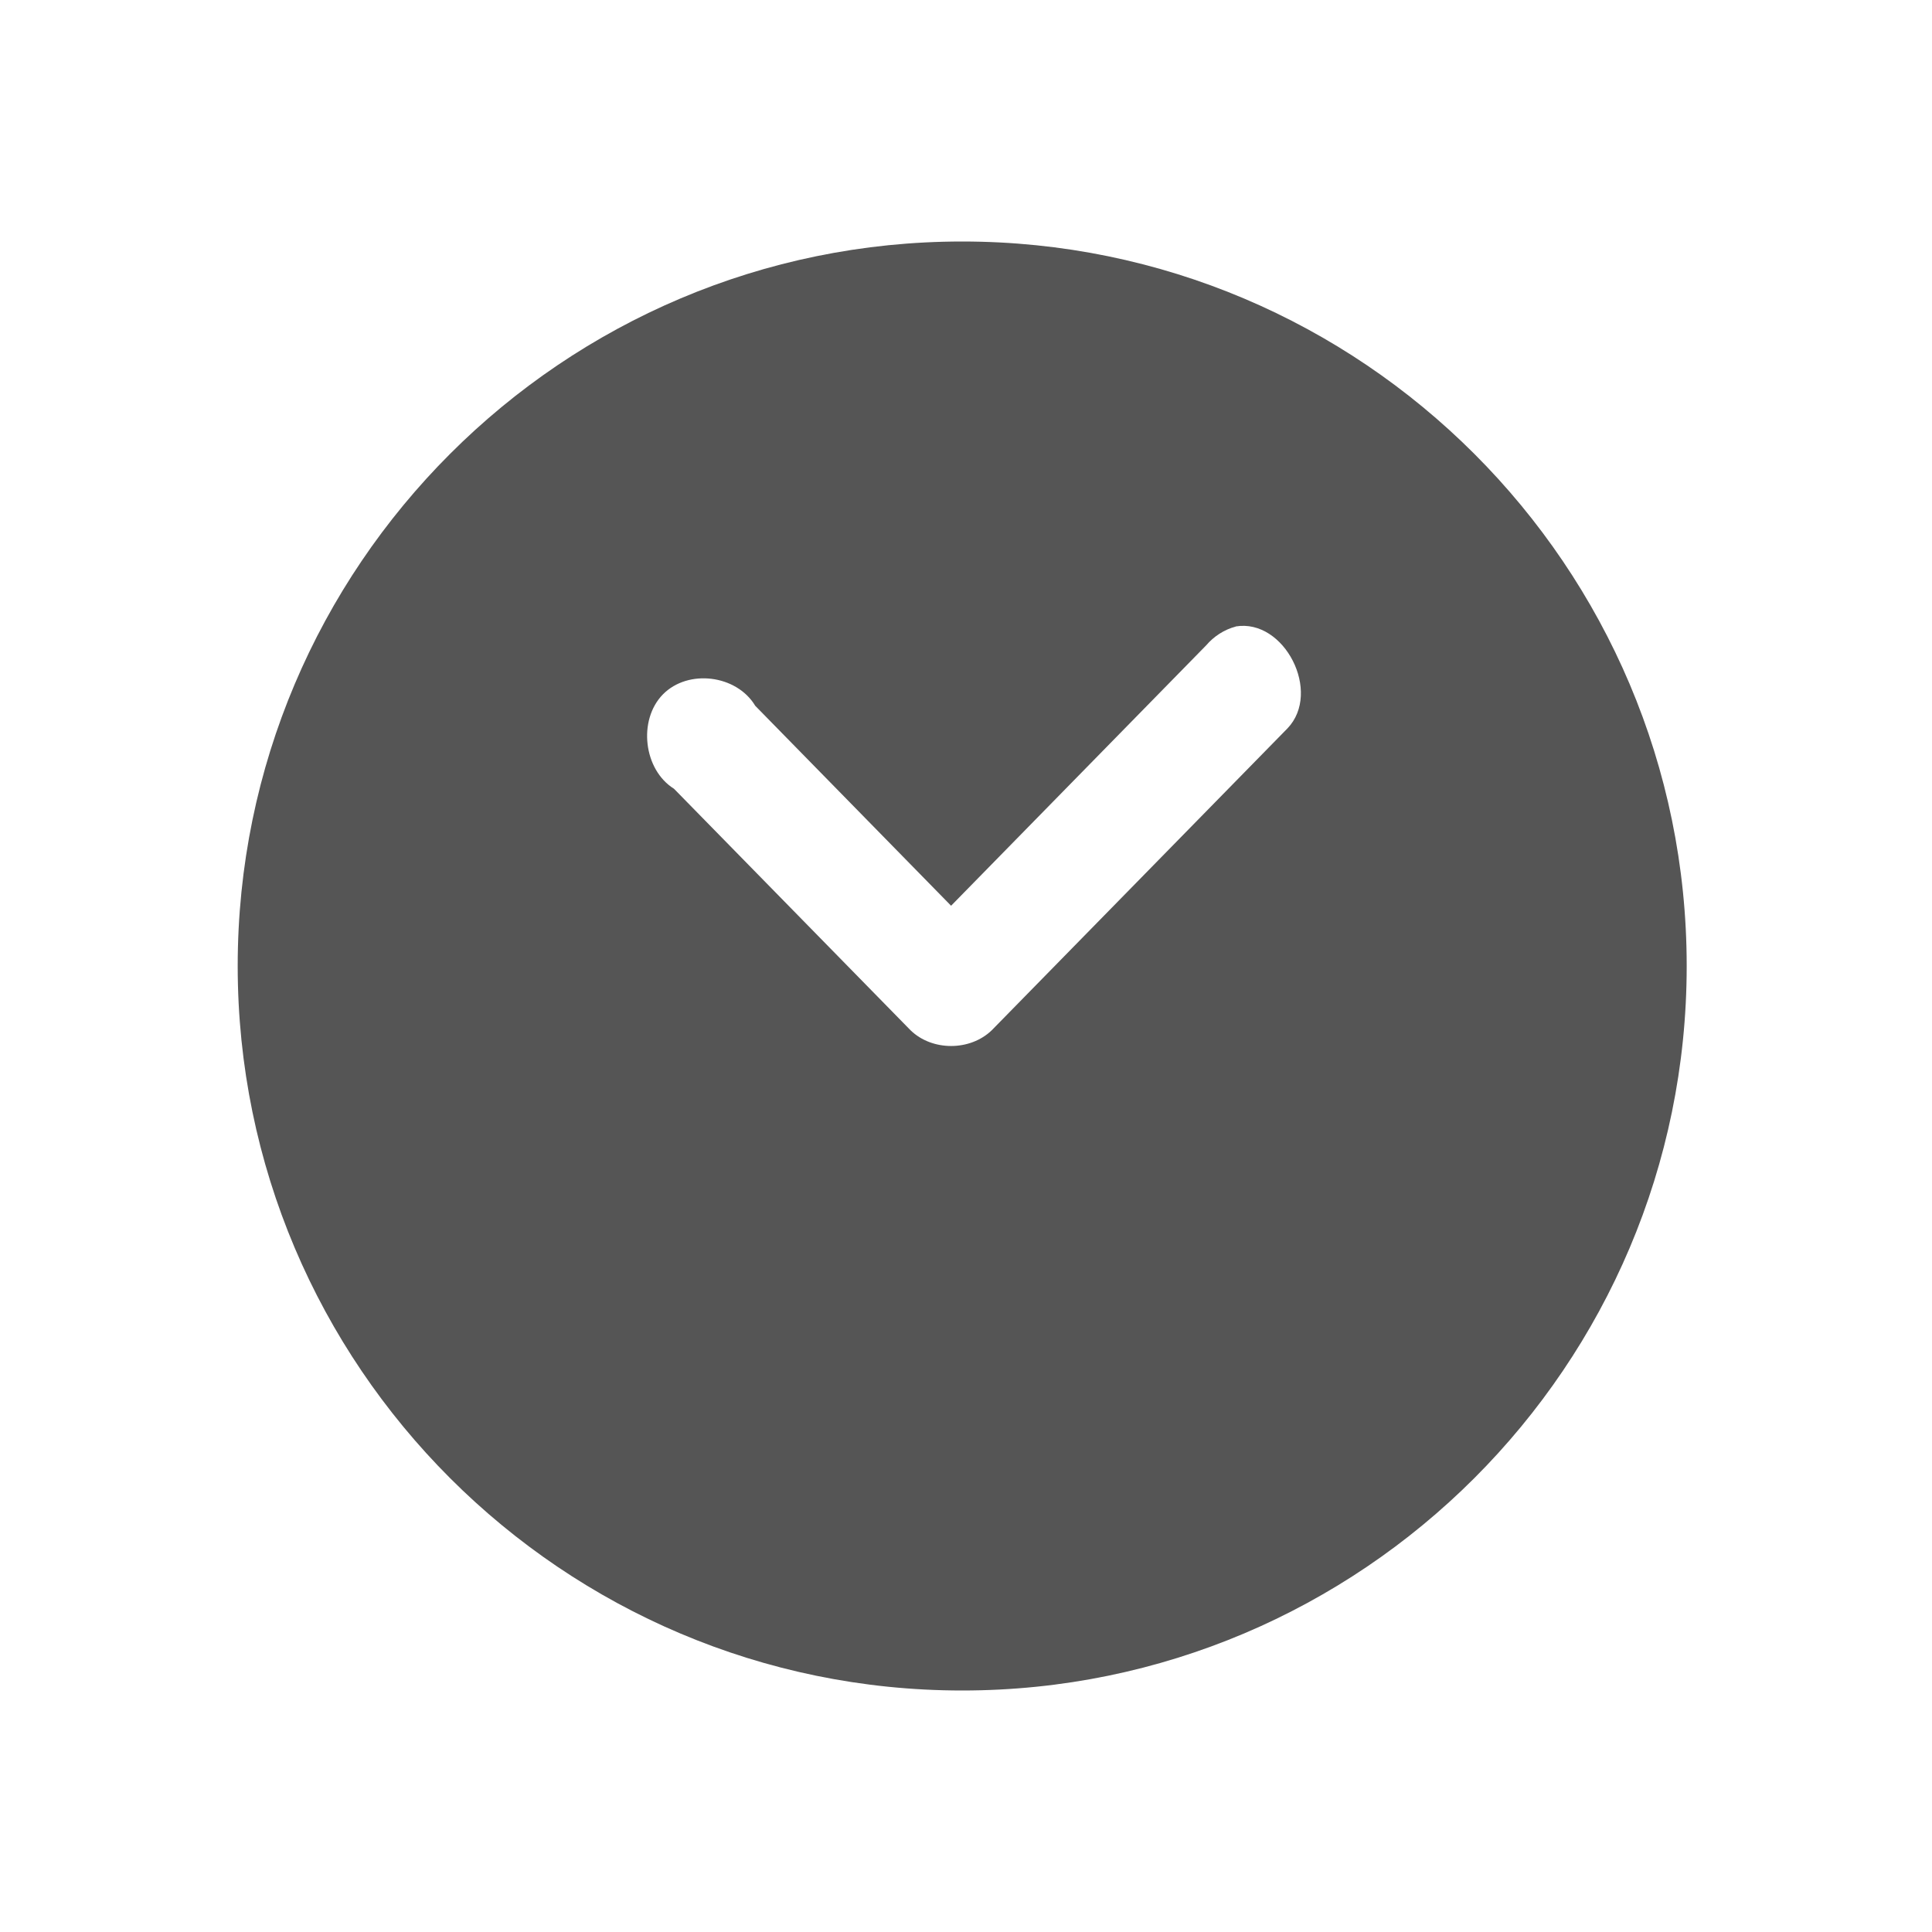
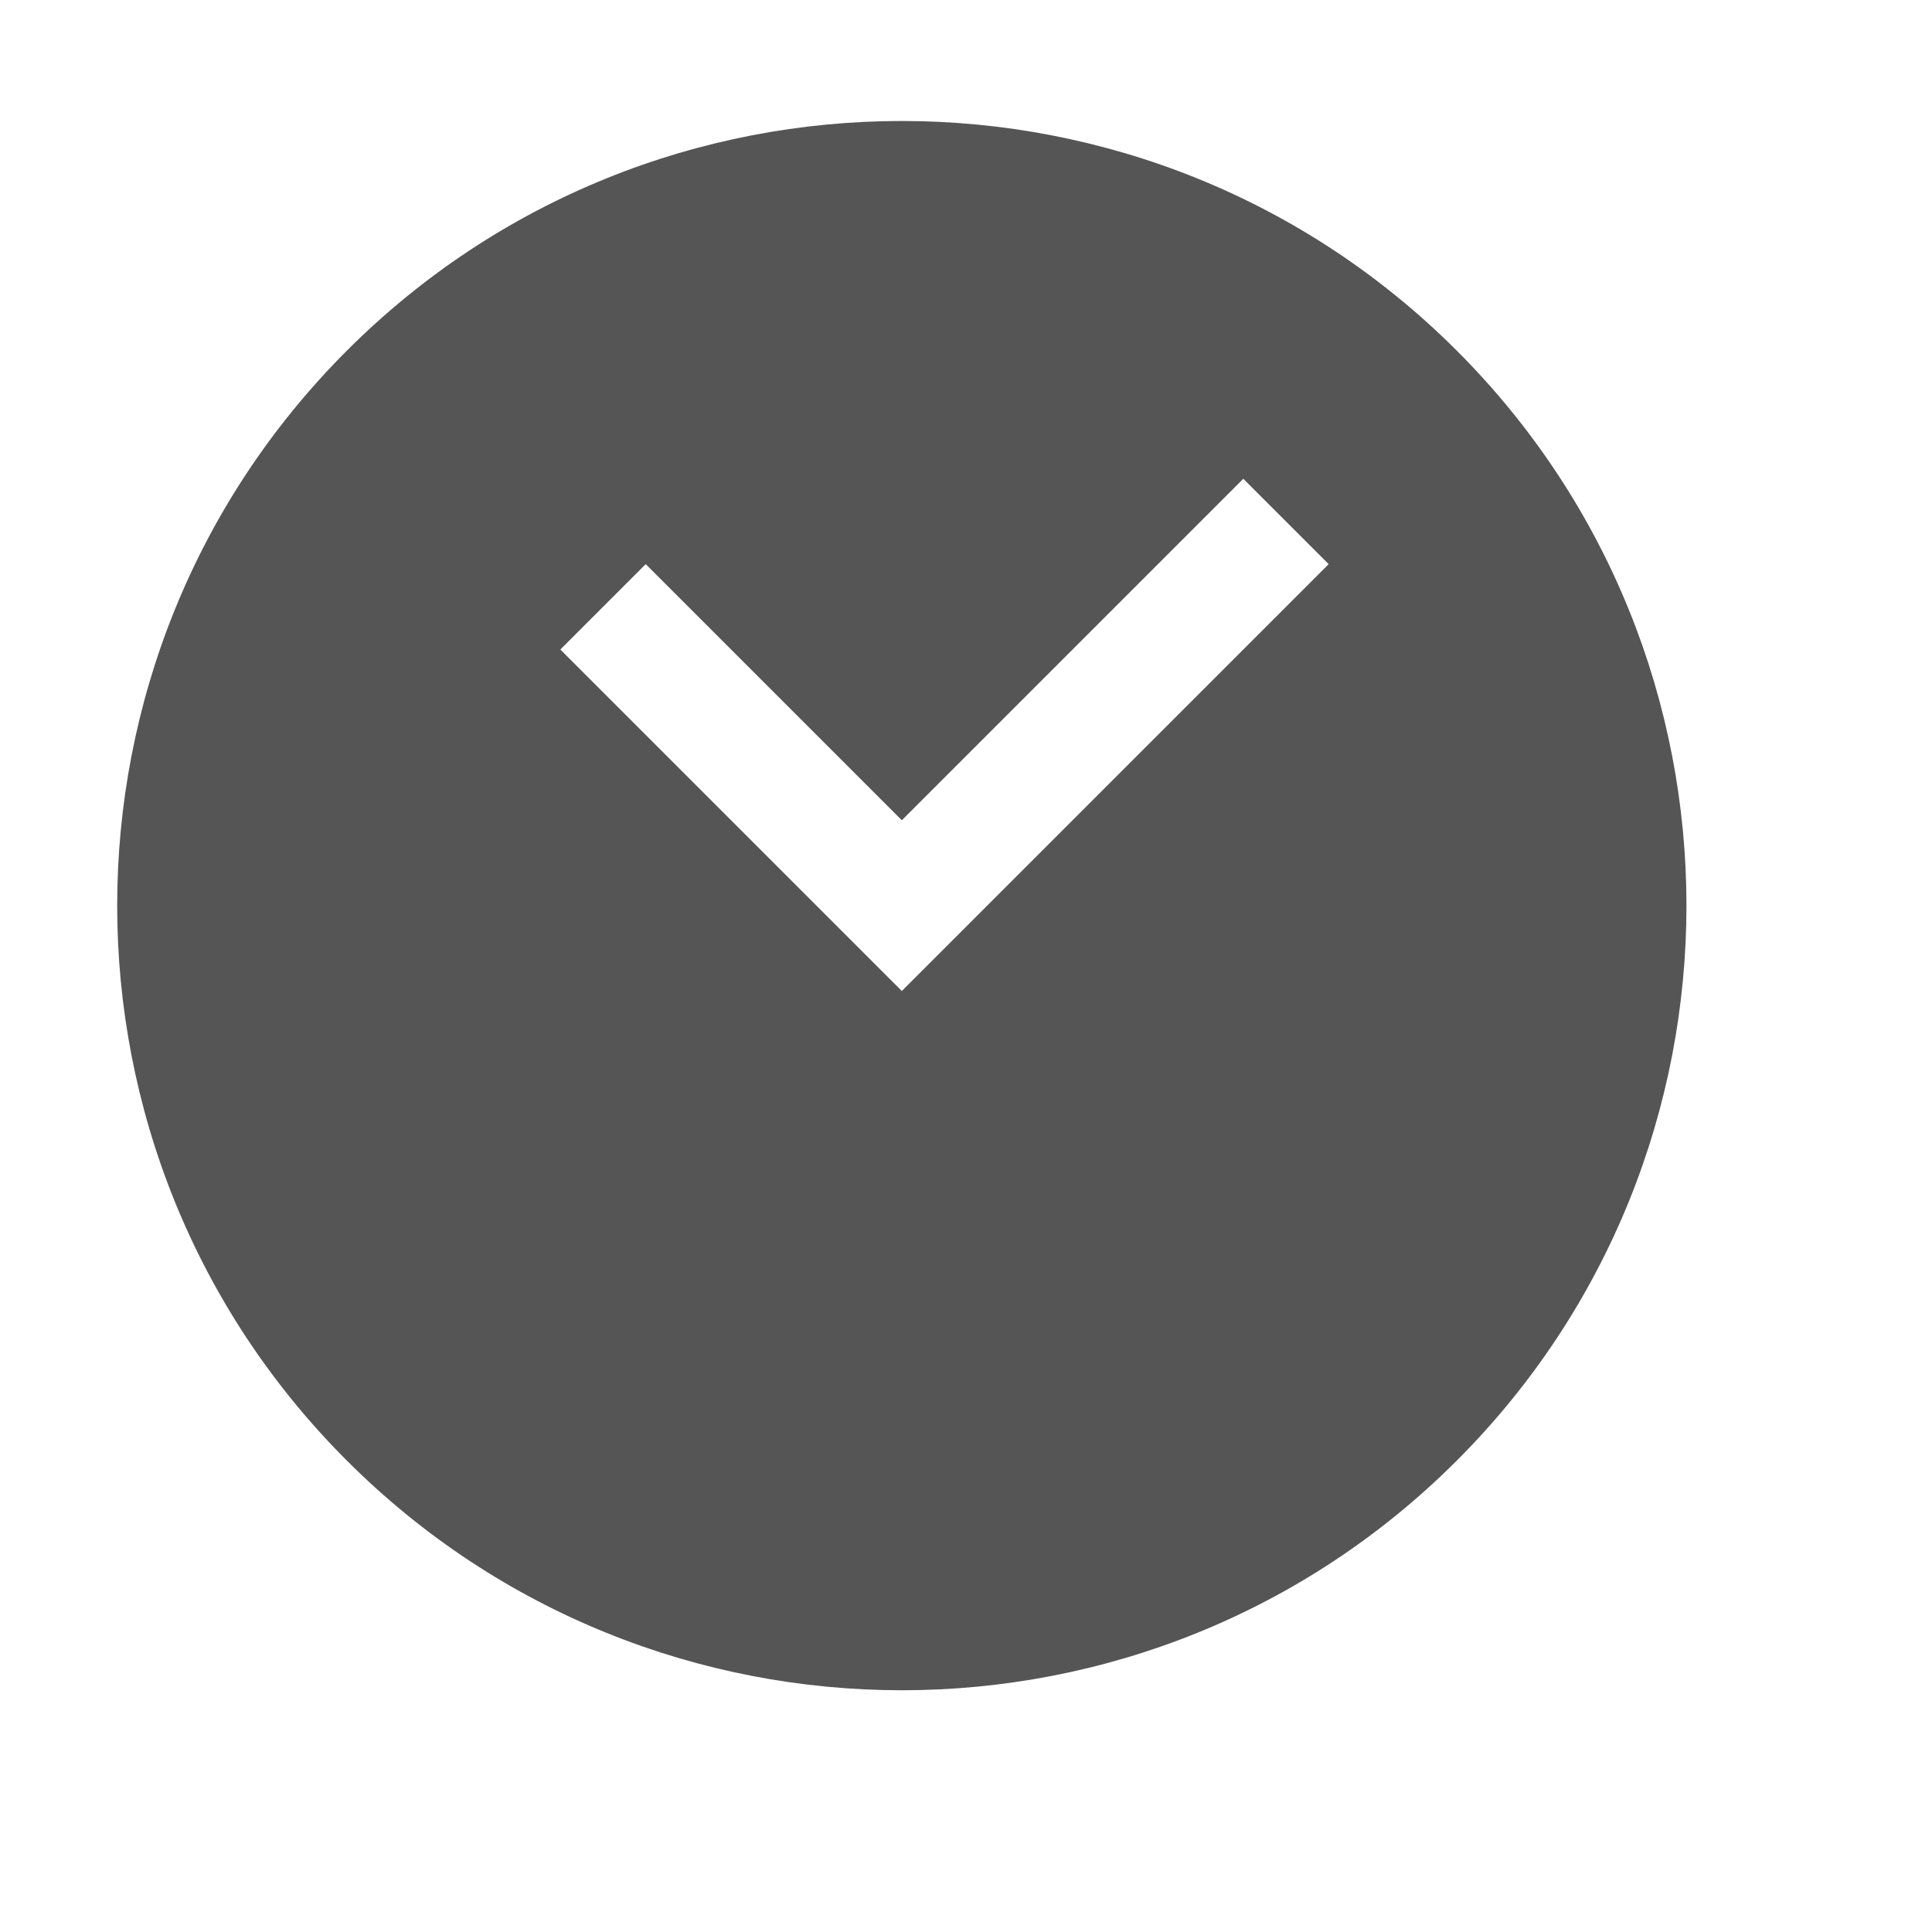
<svg xmlns="http://www.w3.org/2000/svg" xmlns:ns1="http://www.openswatchbook.org/uri/2009/osb" height="16" id="svg7384" style="enable-background:new" version="1.1" width="16">
  <defs id="defs7386">
    <linearGradient id="linearGradient5606" ns1:paint="solid">
      <stop id="stop5608" offset="0" style="stop-color:#000000;stop-opacity:1;" />
    </linearGradient>
    <filter id="filter7554" style="color-interpolation-filters:sRGB">
      <feBlend id="feBlend7556" in2="BackgroundImage" mode="darken" />
    </filter>
  </defs>
  <g id="layer9" style="display:inline" transform="translate(-265.0315,-22)" />
  <g id="layer10" style="display:inline;filter:url(#filter7554)" transform="translate(-265.0315,-22)" />
  <g id="layer1" style="display:inline" transform="translate(-24.03126,-639)" />
  <g id="layer14" style="display:inline" transform="translate(-265.0315,-22)" />
  <g id="layer15" style="display:inline" transform="translate(-265.0315,-22)" />
  <g id="g71291" style="display:inline" transform="translate(-265.0315,-22)" />
  <g id="layer2" style="display:inline" transform="translate(-24.03126,-489)" />
  <g id="g6058" style="display:inline" transform="translate(-24.03126,-489)" />
  <g id="layer12" style="display:inline" transform="translate(-265.0315,-22)">
-     <path d="m 273,24 c -3.309,0 -6,2.689 -6,6 0,3.311 2.691,6 6,6 3.309,0 6,-2.689 6,-6 0,-3.311 -2.691,-6 -6,-6 z m 2.265,3.188 c 0.404,-0.067 0.715,0.545 0.429,0.844 l -2.449,2.5 c -0.18,0.174 -0.494,0.174 -0.673,0 l -1.959,-2 c -0.252,-0.157 -0.3,-0.568 -0.092,-0.781 0.209,-0.213 0.611,-0.163 0.765,0.094 l 1.622,1.656 2.112,-2.156 c 0.064,-0.075 0.15,-0.131 0.245,-0.156 z" id="path6187" style="fill:#555555;fill-opacity:1;stroke:none" />
+     <path d="m 277.096,24.904 c -2.535,-2.535 -6.656,-2.537 -9.192,0 -2.537,2.537 -2.535,6.658 0,9.192 2.535,2.535 6.656,2.537 9.192,0 2.537,-2.537 2.535,-6.658 0,-9.192 z m -1.768,1.061 0.707,0.707 L 273.207,29.5 272.5,30.207 271.793,29.5 l -2.121,-2.121 0.707,-0.707 2.121,2.121 z" id="path6187" style="fill:#555555;fill-opacity:1;stroke:none" />
  </g>
</svg>
